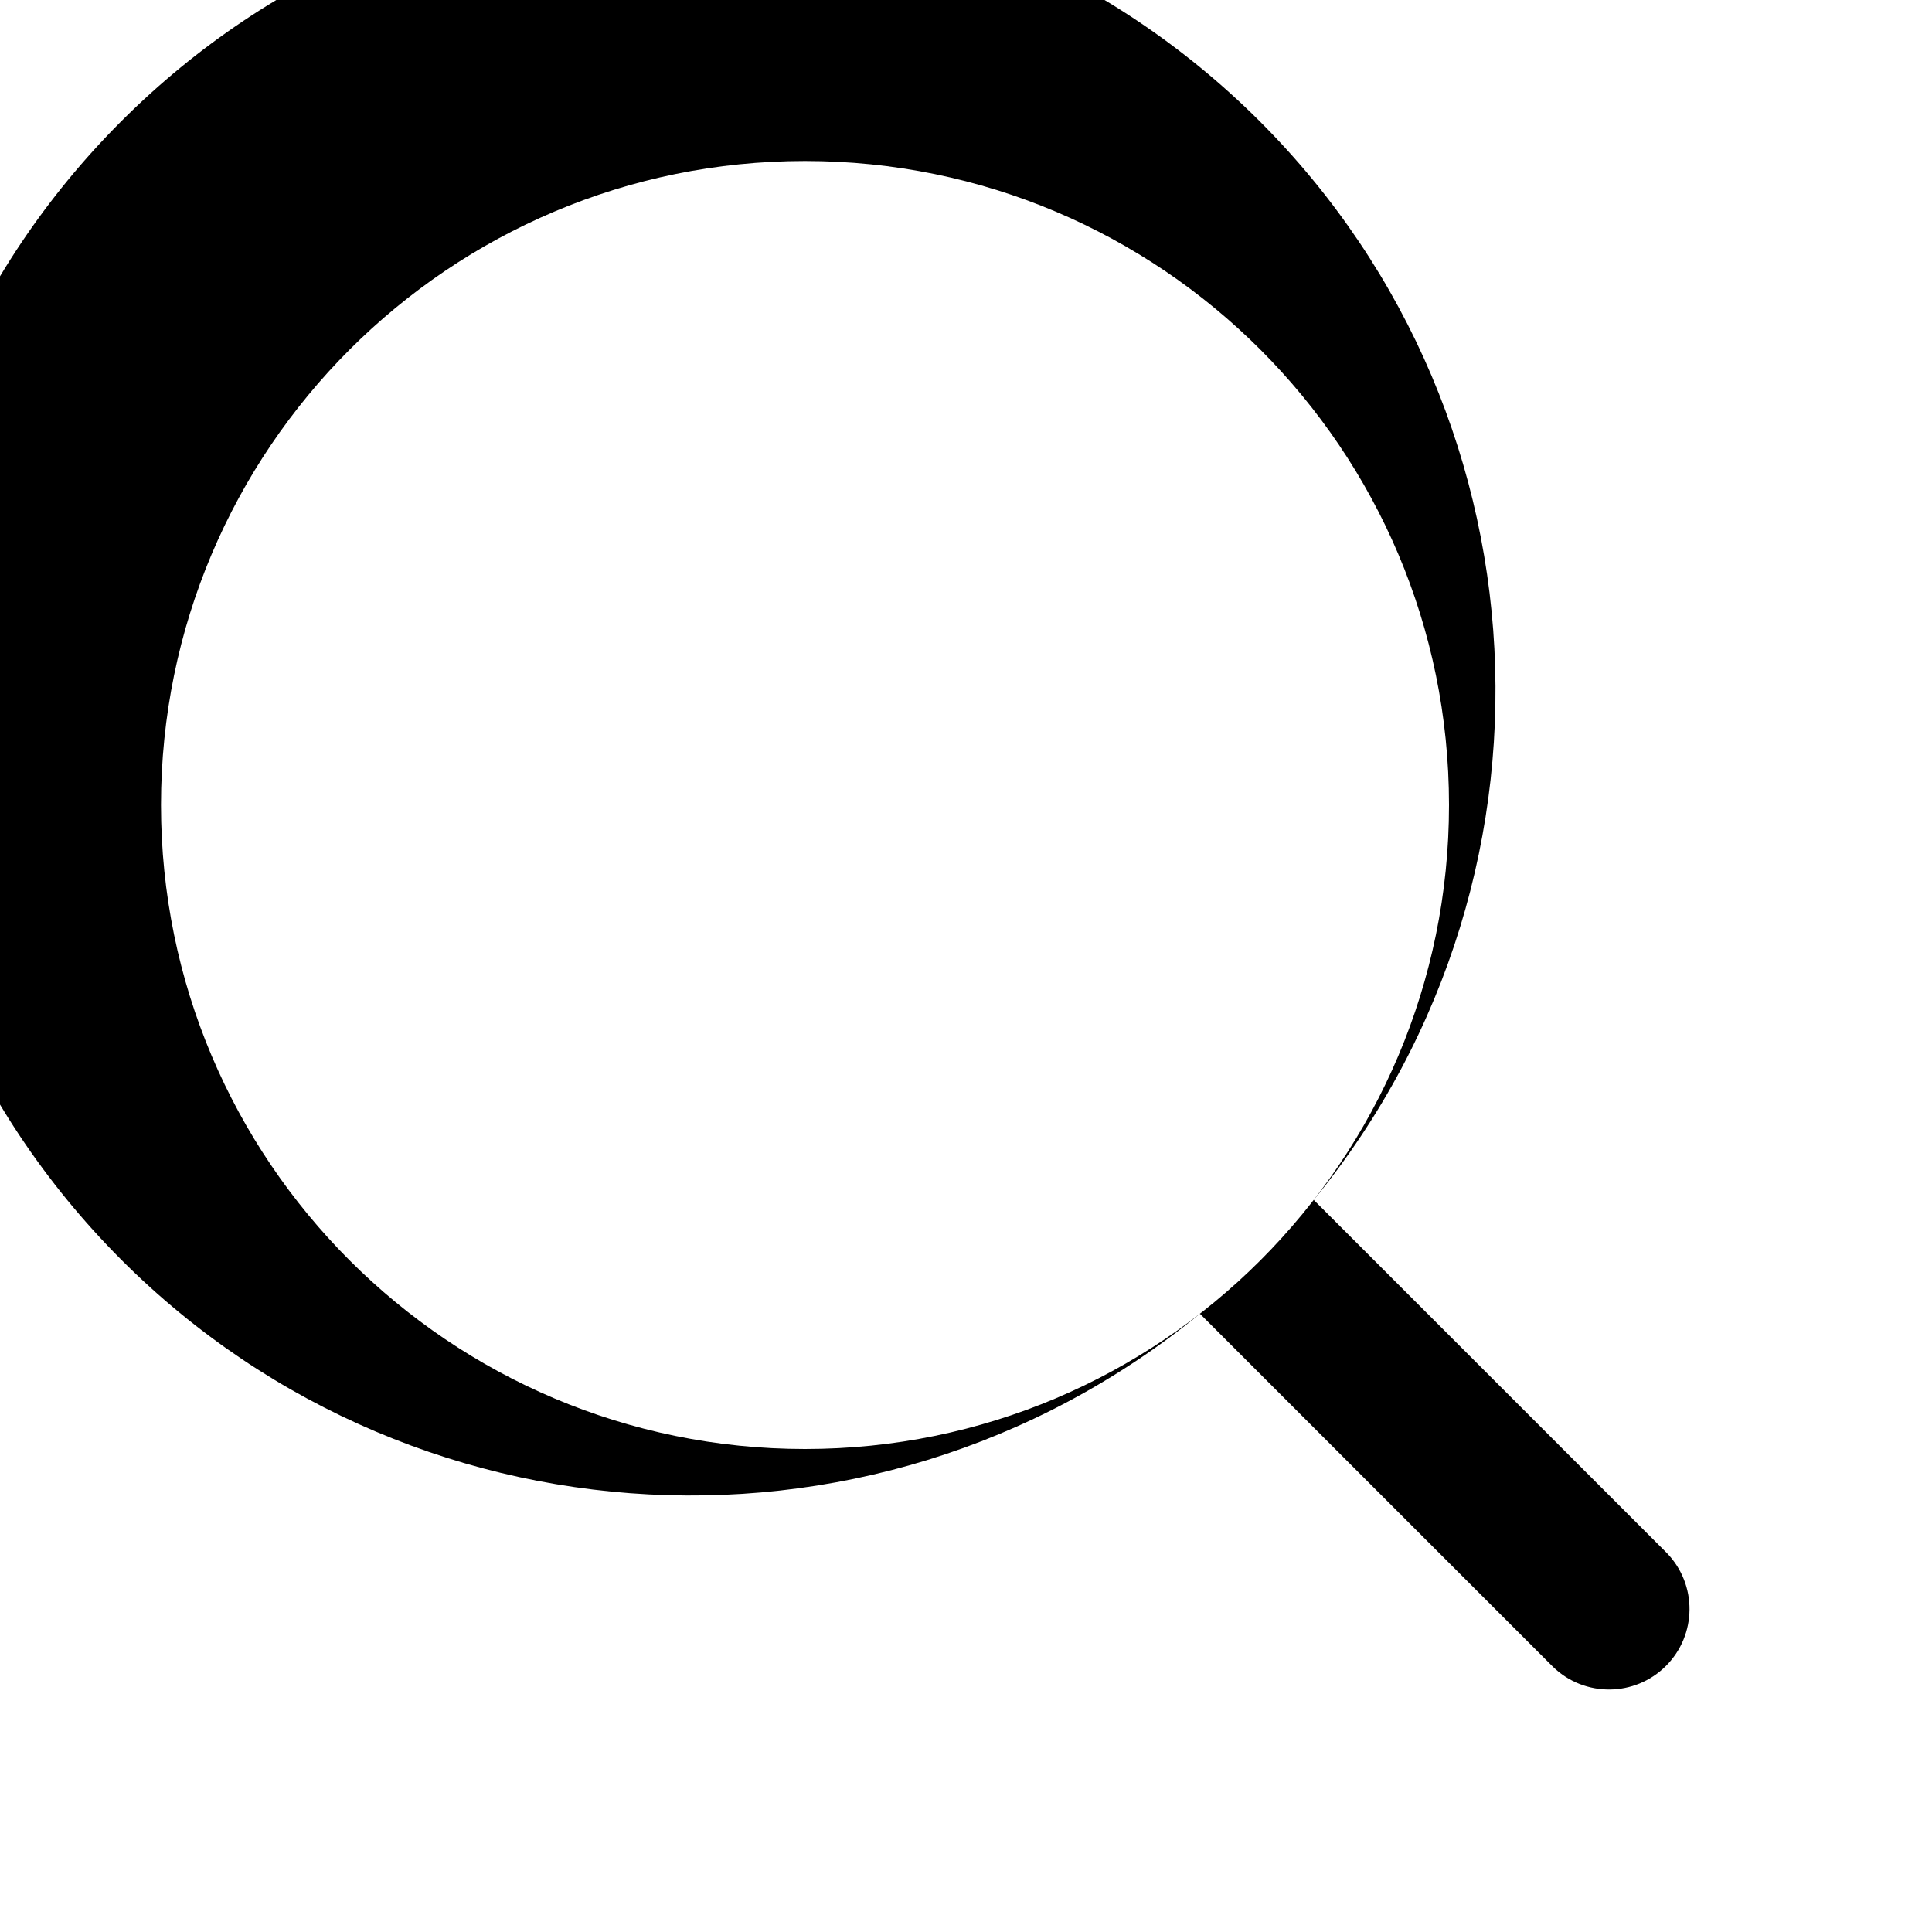
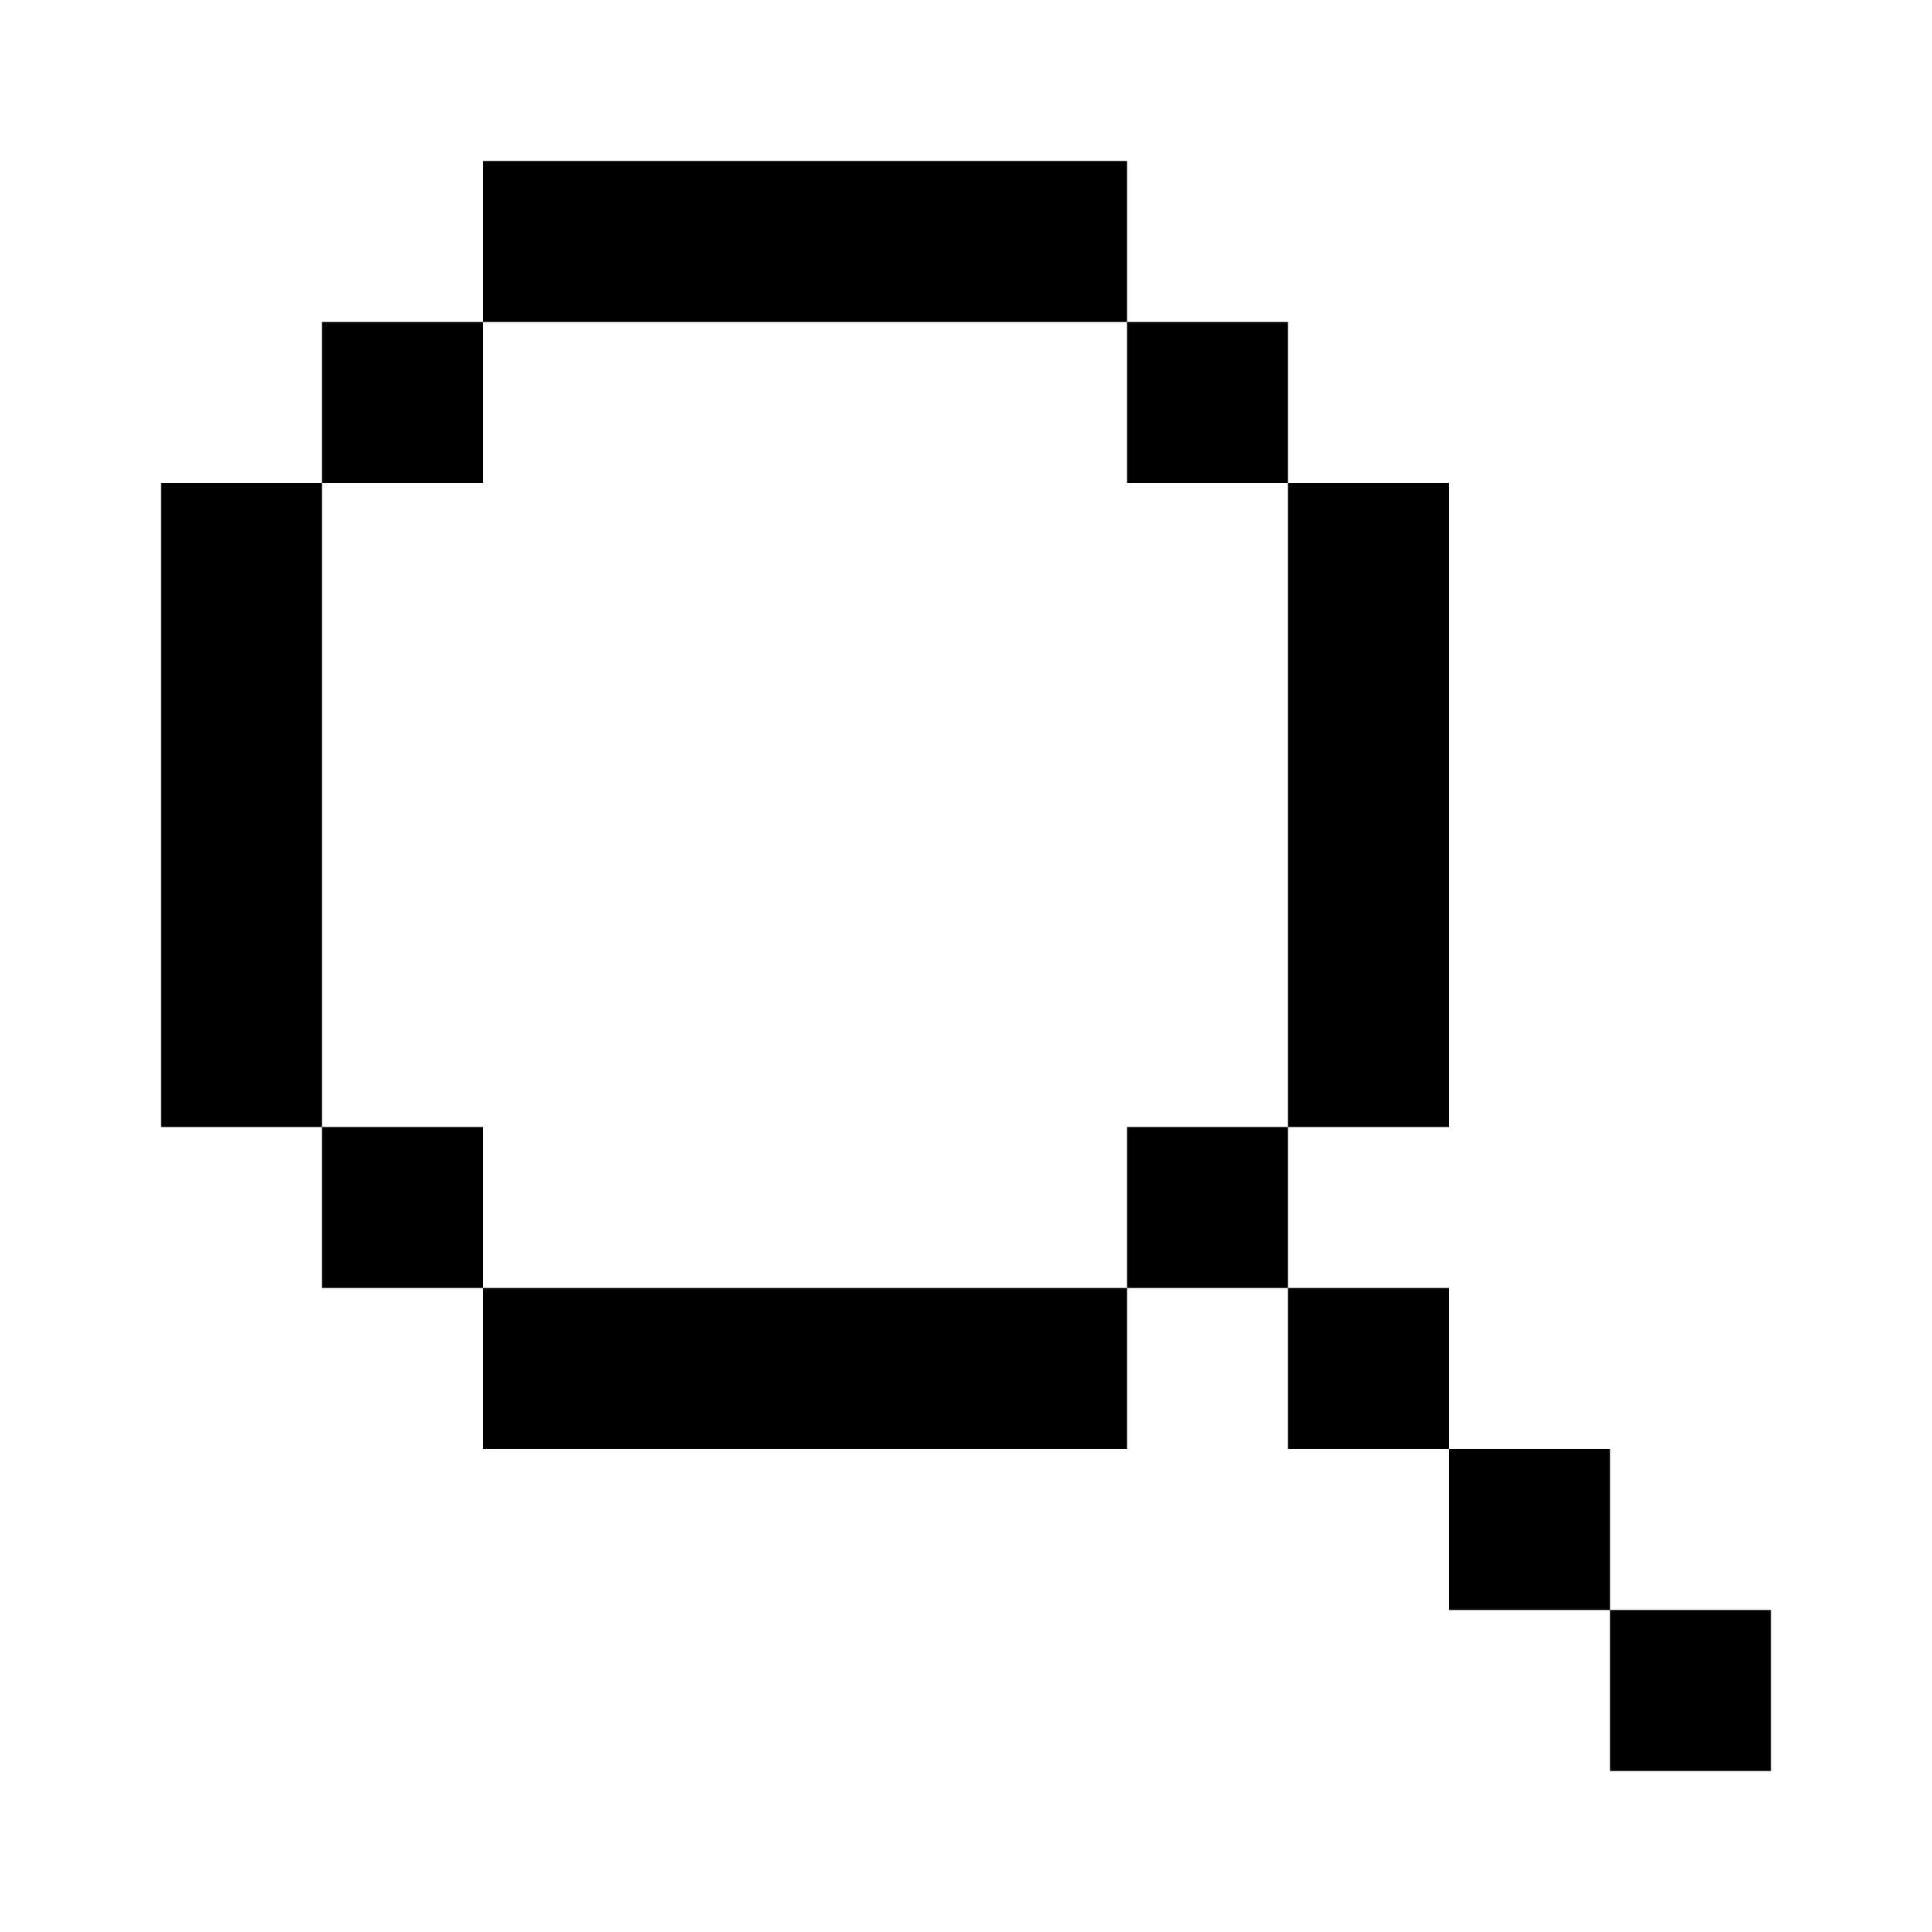
- <svg xmlns="http://www.w3.org/2000/svg" viewBox="0 0 24 24">
-   <path fill="currentColor" d="M10 2a8 8 0 1 1 0 16 8 8 0 0 1 0-16zm10.707 17.293-4.387-4.387a10 10 0 1 0-1.414 1.414l4.387 4.387a1 1 0 0 0 1.414-1.414z" />
+ <svg xmlns="http://www.w3.org/2000/svg" fill="none" viewBox="0 0 24 24">
+   <path d="M6 2h8v2H6V2zM4 6V4h2v2H4zm0 8H2V6h2v8zm2 2H4v-2h2v2zm8 0v2H6v-2h8zm2-2h-2v2h2v2h2v2h2v2h2v-2h-2v-2h-2v-2h-2v-2zm0-8h2v8h-2V6zm0 0V4h-2v2h2z" fill="currentColor" />
</svg>
